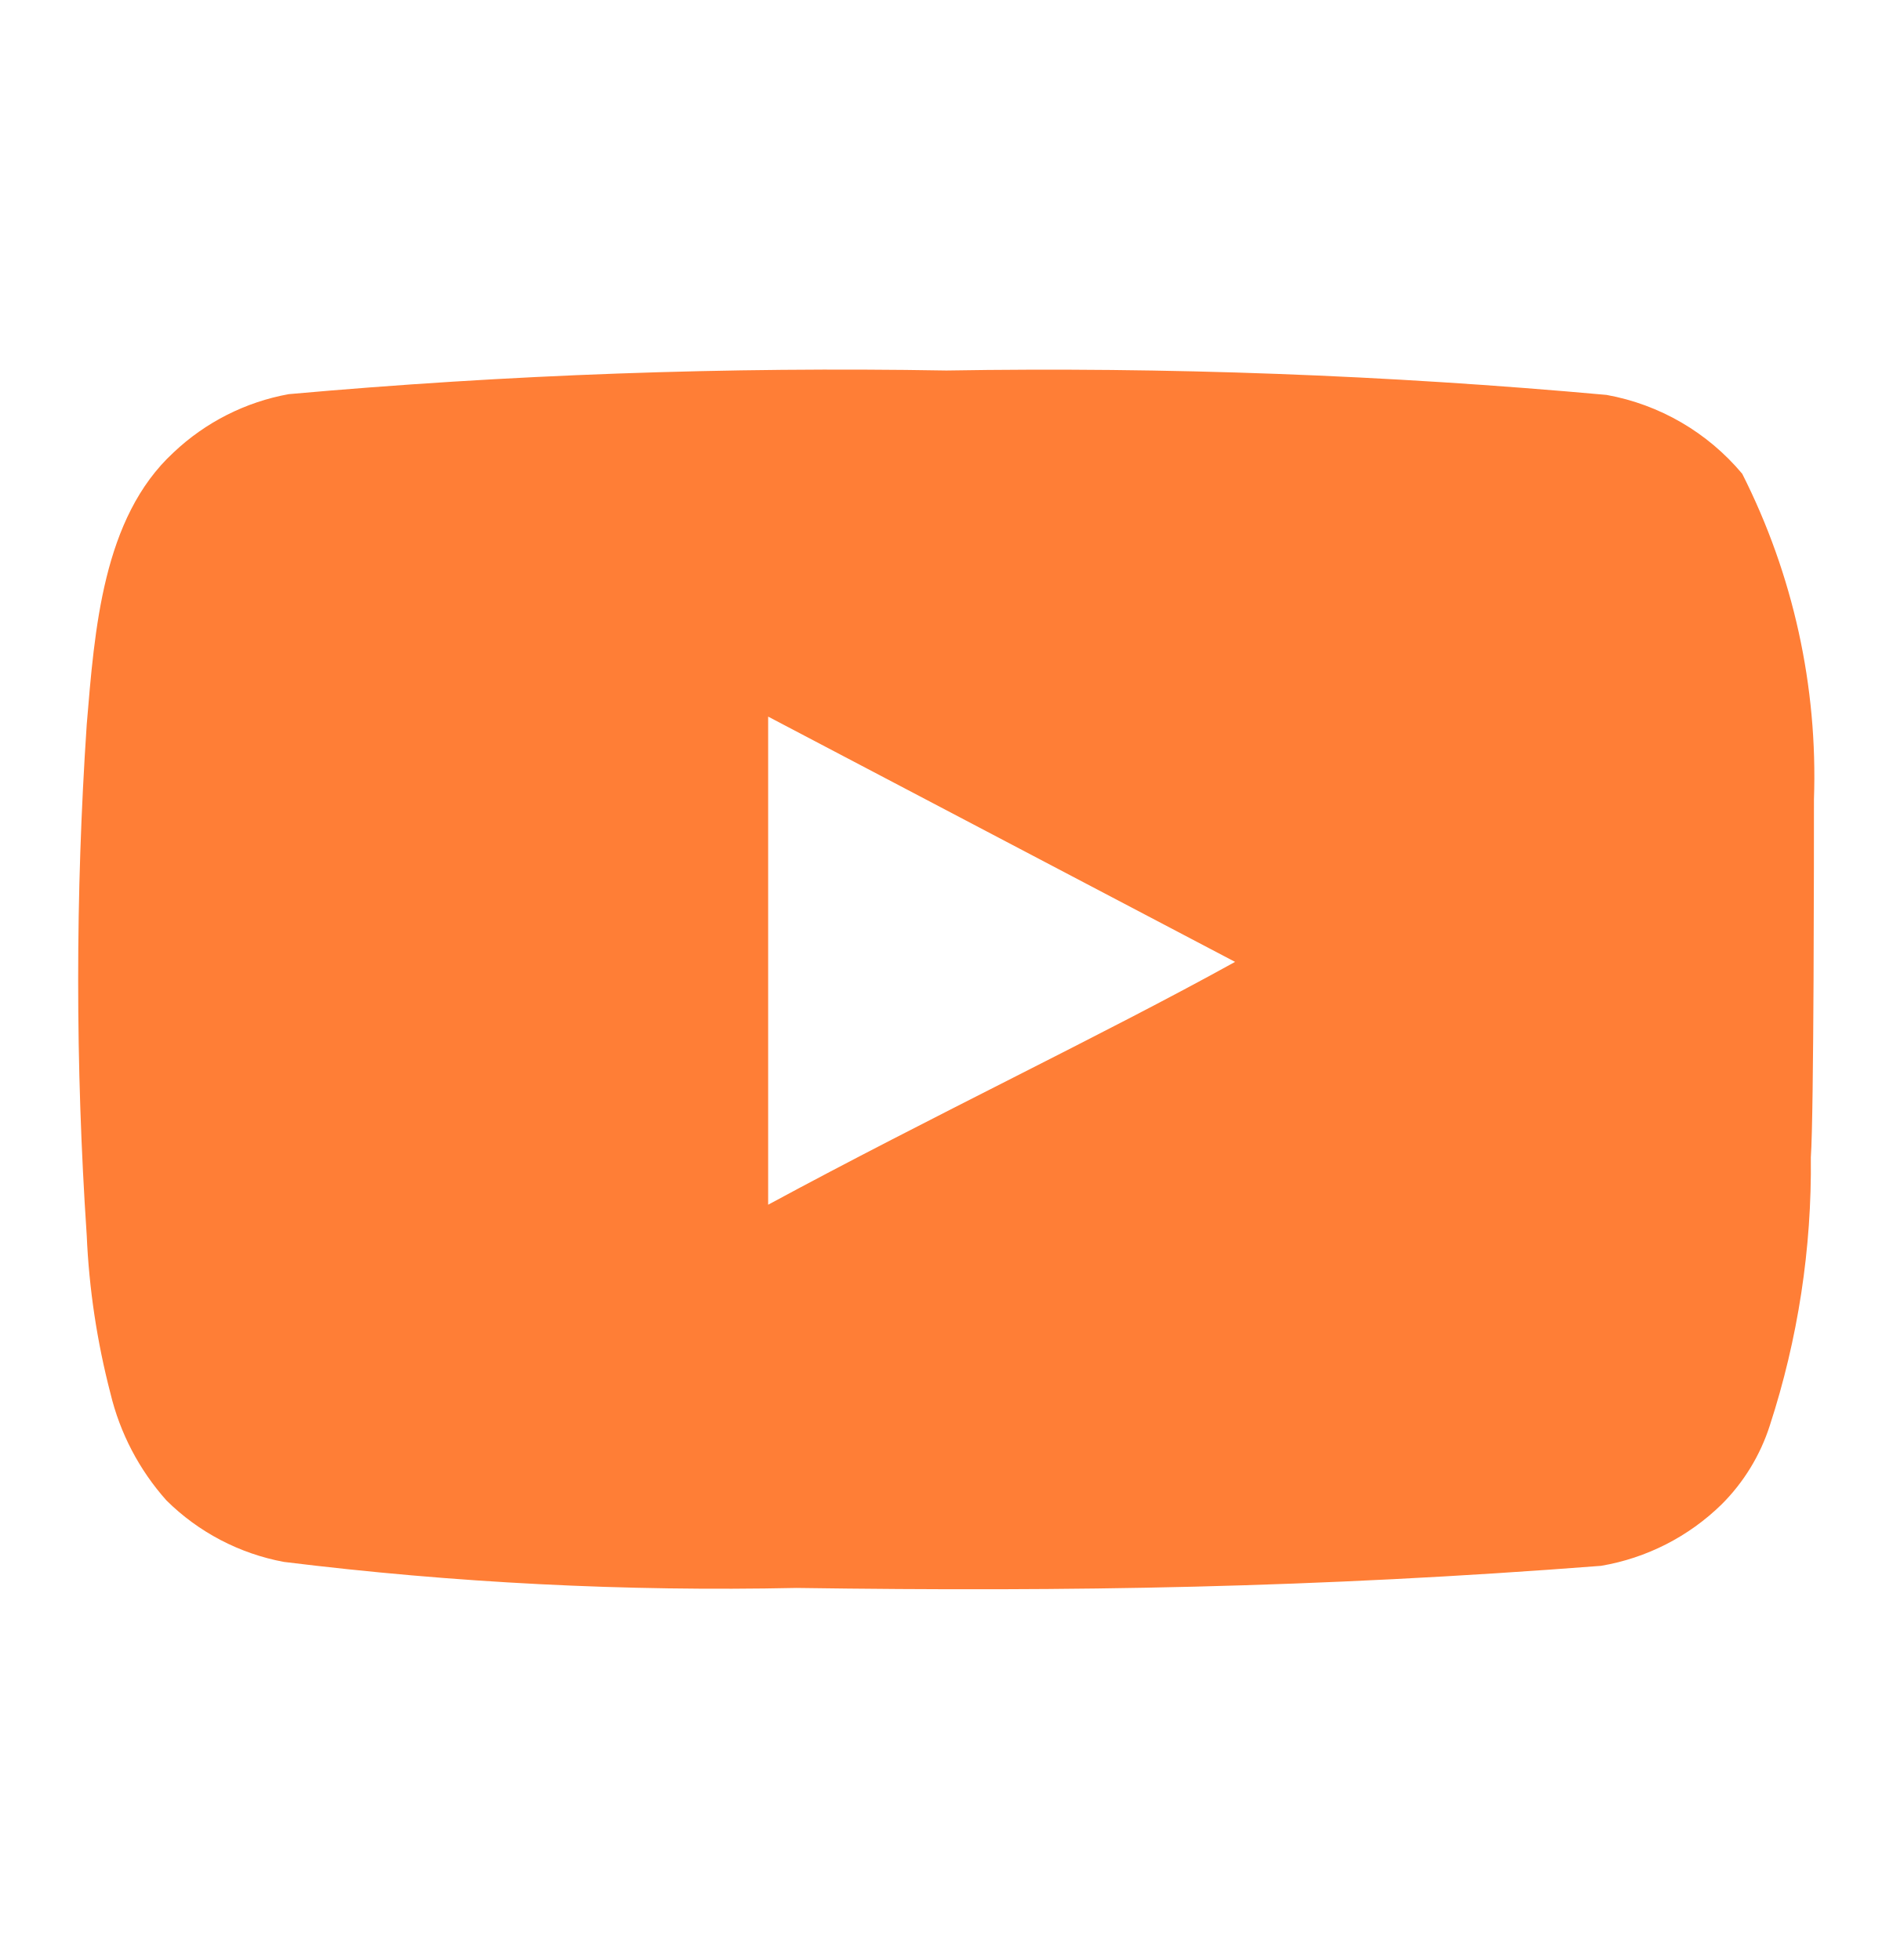
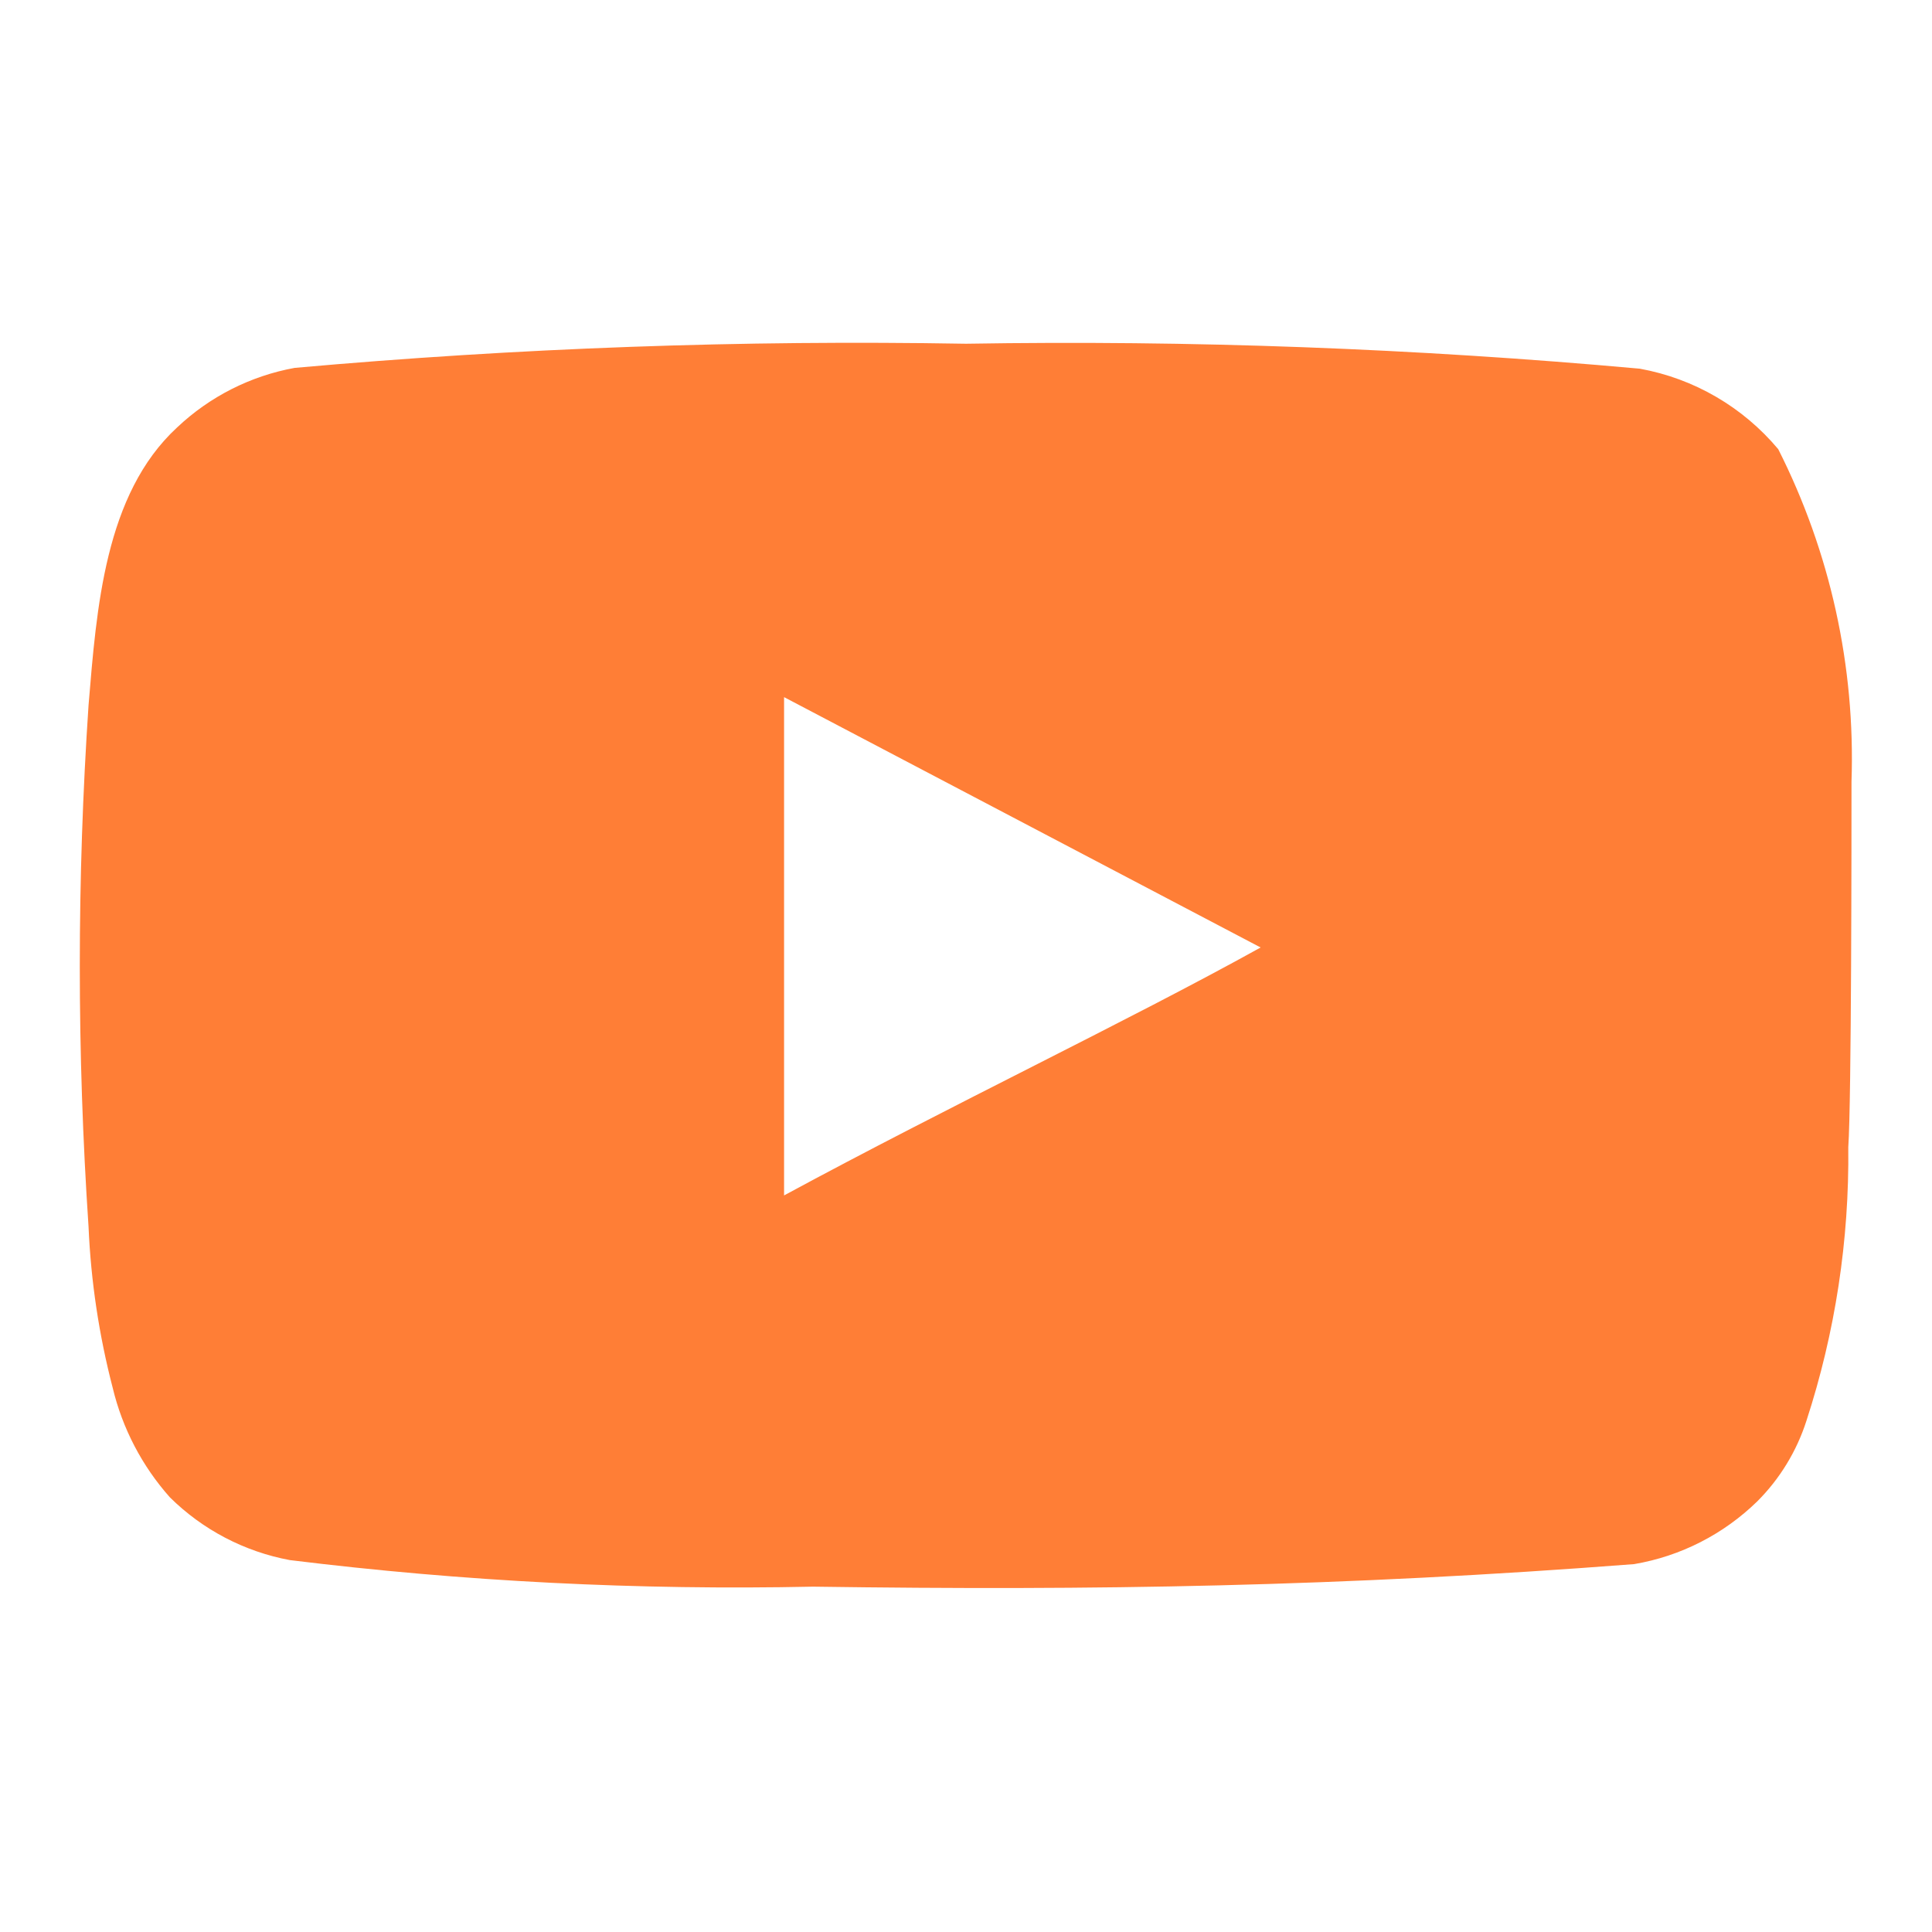
- <svg xmlns="http://www.w3.org/2000/svg" width="28" height="29" viewBox="0 0 28 29" fill="none">
-   <path d="M26.833 11.828C26.891 10.158 26.526 8.501 25.772 7.01C25.26 6.398 24.55 5.985 23.765 5.843C20.519 5.549 17.259 5.428 14 5.482C10.753 5.426 7.505 5.542 4.27 5.832C3.631 5.948 3.039 6.248 2.567 6.695C1.517 7.663 1.4 9.32 1.283 10.72C1.114 13.237 1.114 15.763 1.283 18.28C1.317 19.068 1.435 19.85 1.633 20.613C1.774 21.203 2.059 21.748 2.462 22.2C2.937 22.671 3.543 22.988 4.2 23.11C6.715 23.421 9.25 23.549 11.783 23.495C15.867 23.553 19.448 23.495 23.683 23.168C24.357 23.054 24.98 22.736 25.468 22.258C25.795 21.932 26.039 21.532 26.18 21.092C26.597 19.811 26.802 18.471 26.787 17.125C26.833 16.472 26.833 12.528 26.833 11.828ZM11.363 17.825V10.603L18.27 14.232C16.333 15.305 13.778 16.518 11.363 17.825Z" fill="#FF7E36" />
+ <svg xmlns="http://www.w3.org/2000/svg" width="24" height="24" viewBox="0 0 24 24" fill="none">
+   <path d="M23 9.71C23.049 8.279 22.736 6.858 22.09 5.58C21.651 5.056 21.043 4.702 20.37 4.58C17.587 4.328 14.794 4.224 12 4.27C9.217 4.222 6.433 4.322 3.66 4.57C3.112 4.67 2.605 4.927 2.2 5.31C1.3 6.14 1.2 7.56 1.1 8.76C0.955 10.918 0.955 13.082 1.1 15.24C1.129 15.915 1.23 16.586 1.4 17.24C1.521 17.745 1.765 18.212 2.11 18.6C2.517 19.003 3.036 19.275 3.6 19.38C5.756 19.646 7.928 19.756 10.1 19.71C13.6 19.76 16.67 19.71 20.3 19.43C20.878 19.332 21.411 19.059 21.83 18.65C22.11 18.37 22.319 18.027 22.44 17.65C22.798 16.553 22.973 15.404 22.96 14.25C23 13.69 23 10.31 23 9.71ZM9.74 14.85V8.66L15.66 11.77C14 12.69 11.81 13.73 9.74 14.85Z" fill="#FF7E36" style="fill:#FF7E36;fill:color(display-p3 1 0.494 0.212);fill-opacity:1;" />
</svg>
